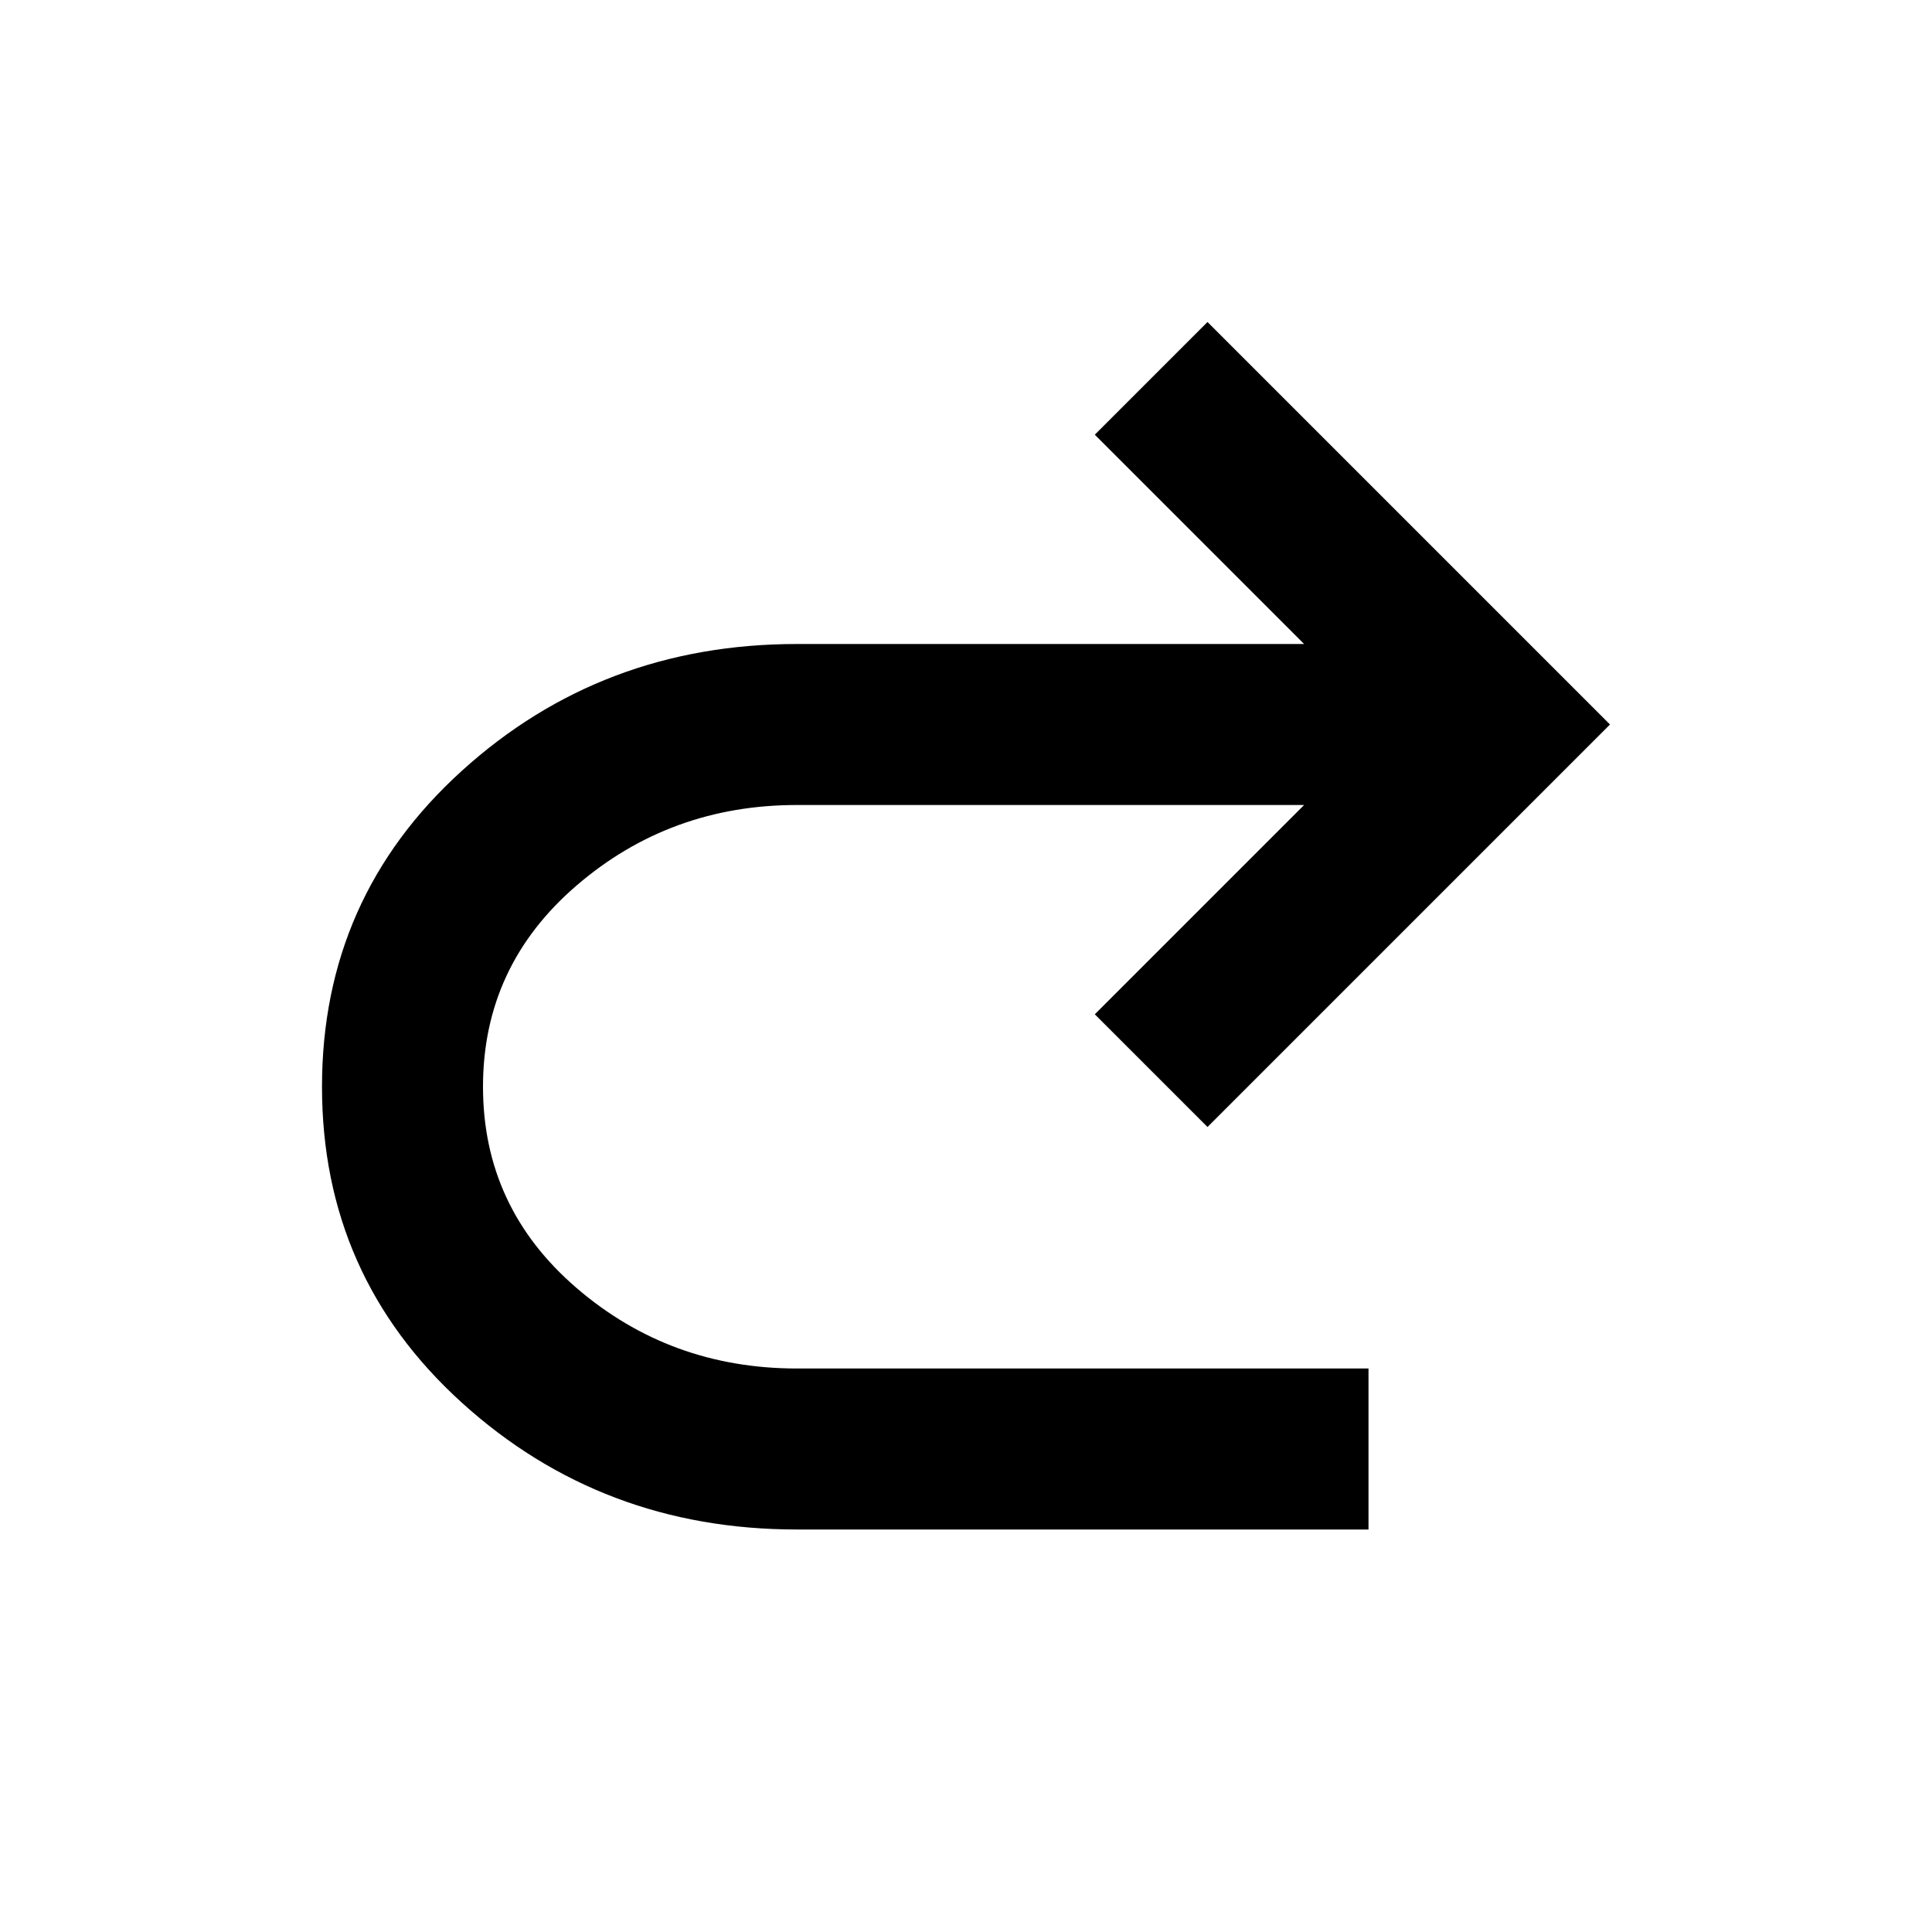
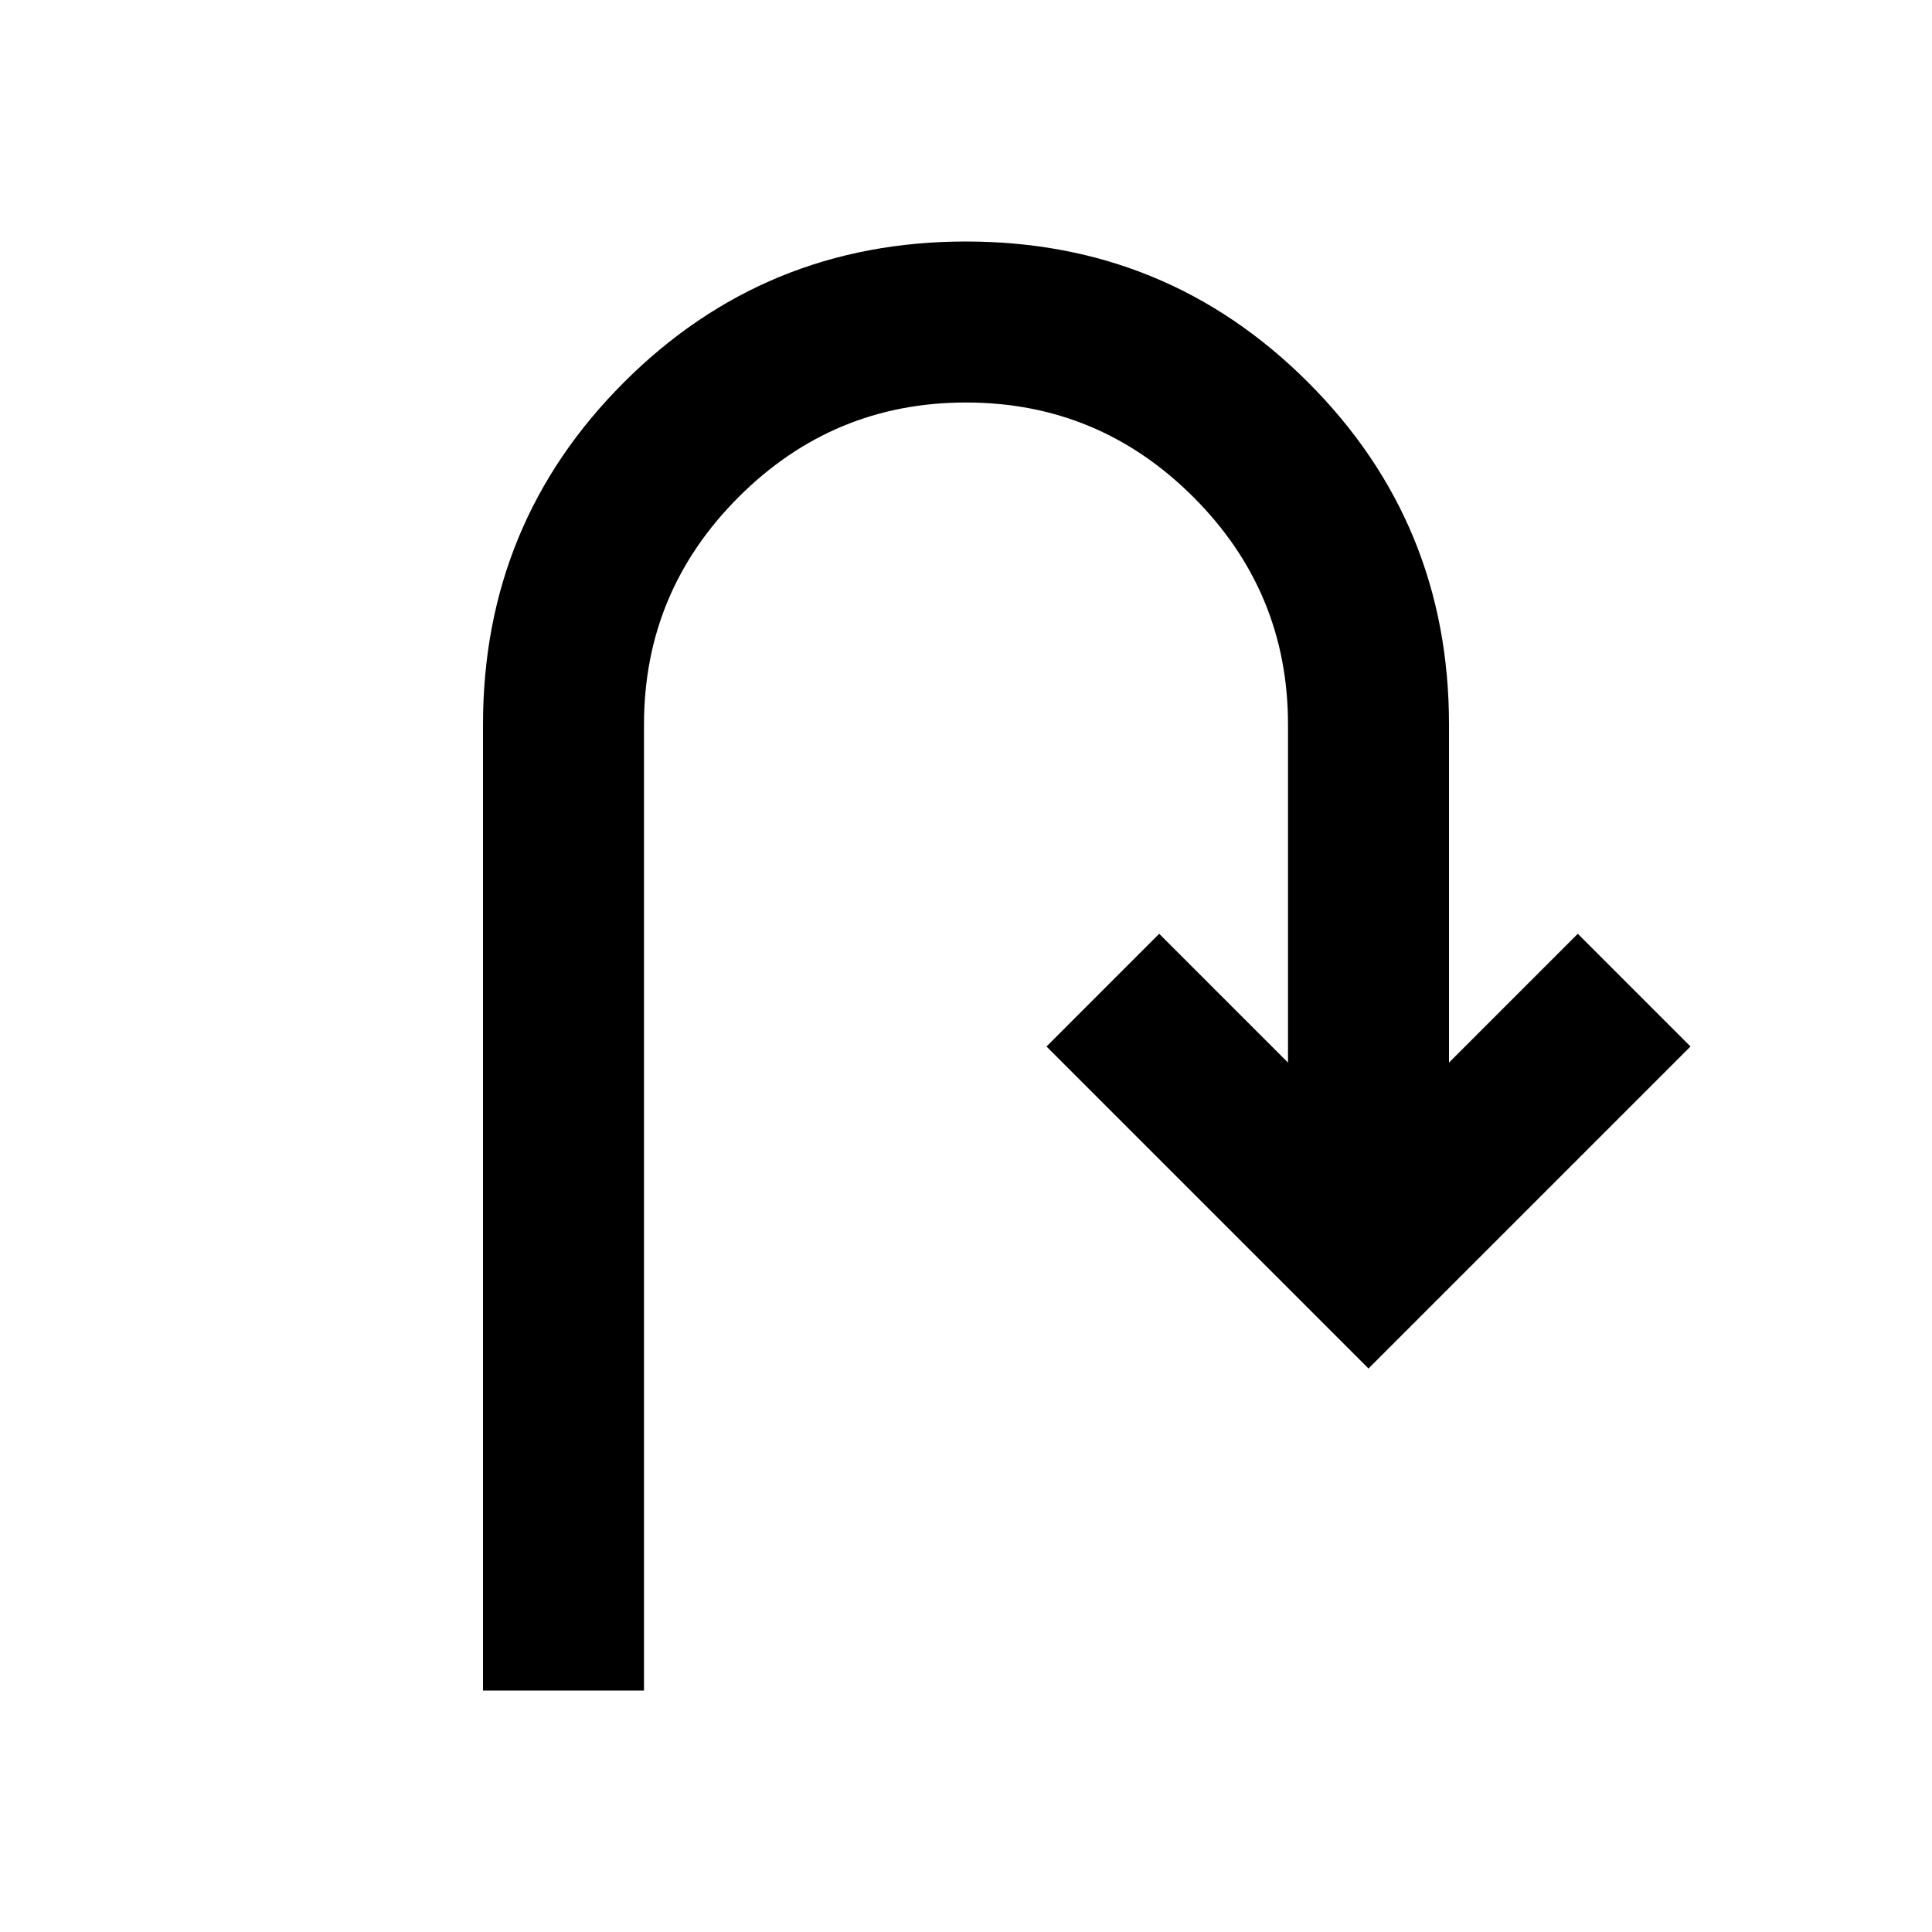
<svg xmlns="http://www.w3.org/2000/svg" height="24" viewBox="0 -960 960 960" width="24">
-   <path d="M396-200q-97 0-166.5-63T160-420q0-94 69.5-157T396-640h252L544-744l56-56 200 200-200 200-56-56 104-104H396q-63 0-109.5 40T240-420q0 60 46.5 100T396-280h284v80H396Z" />
+   <path d="M240-120v-480q0-100 70-170t170-70q100 0 170 70t70 170v168l64-64 56 56-160 160-160-160 56-56 64 64v-168q0-66-47-113t-113-47q-66 0-113 47t-47 113v480h-80Z" />
</svg>
